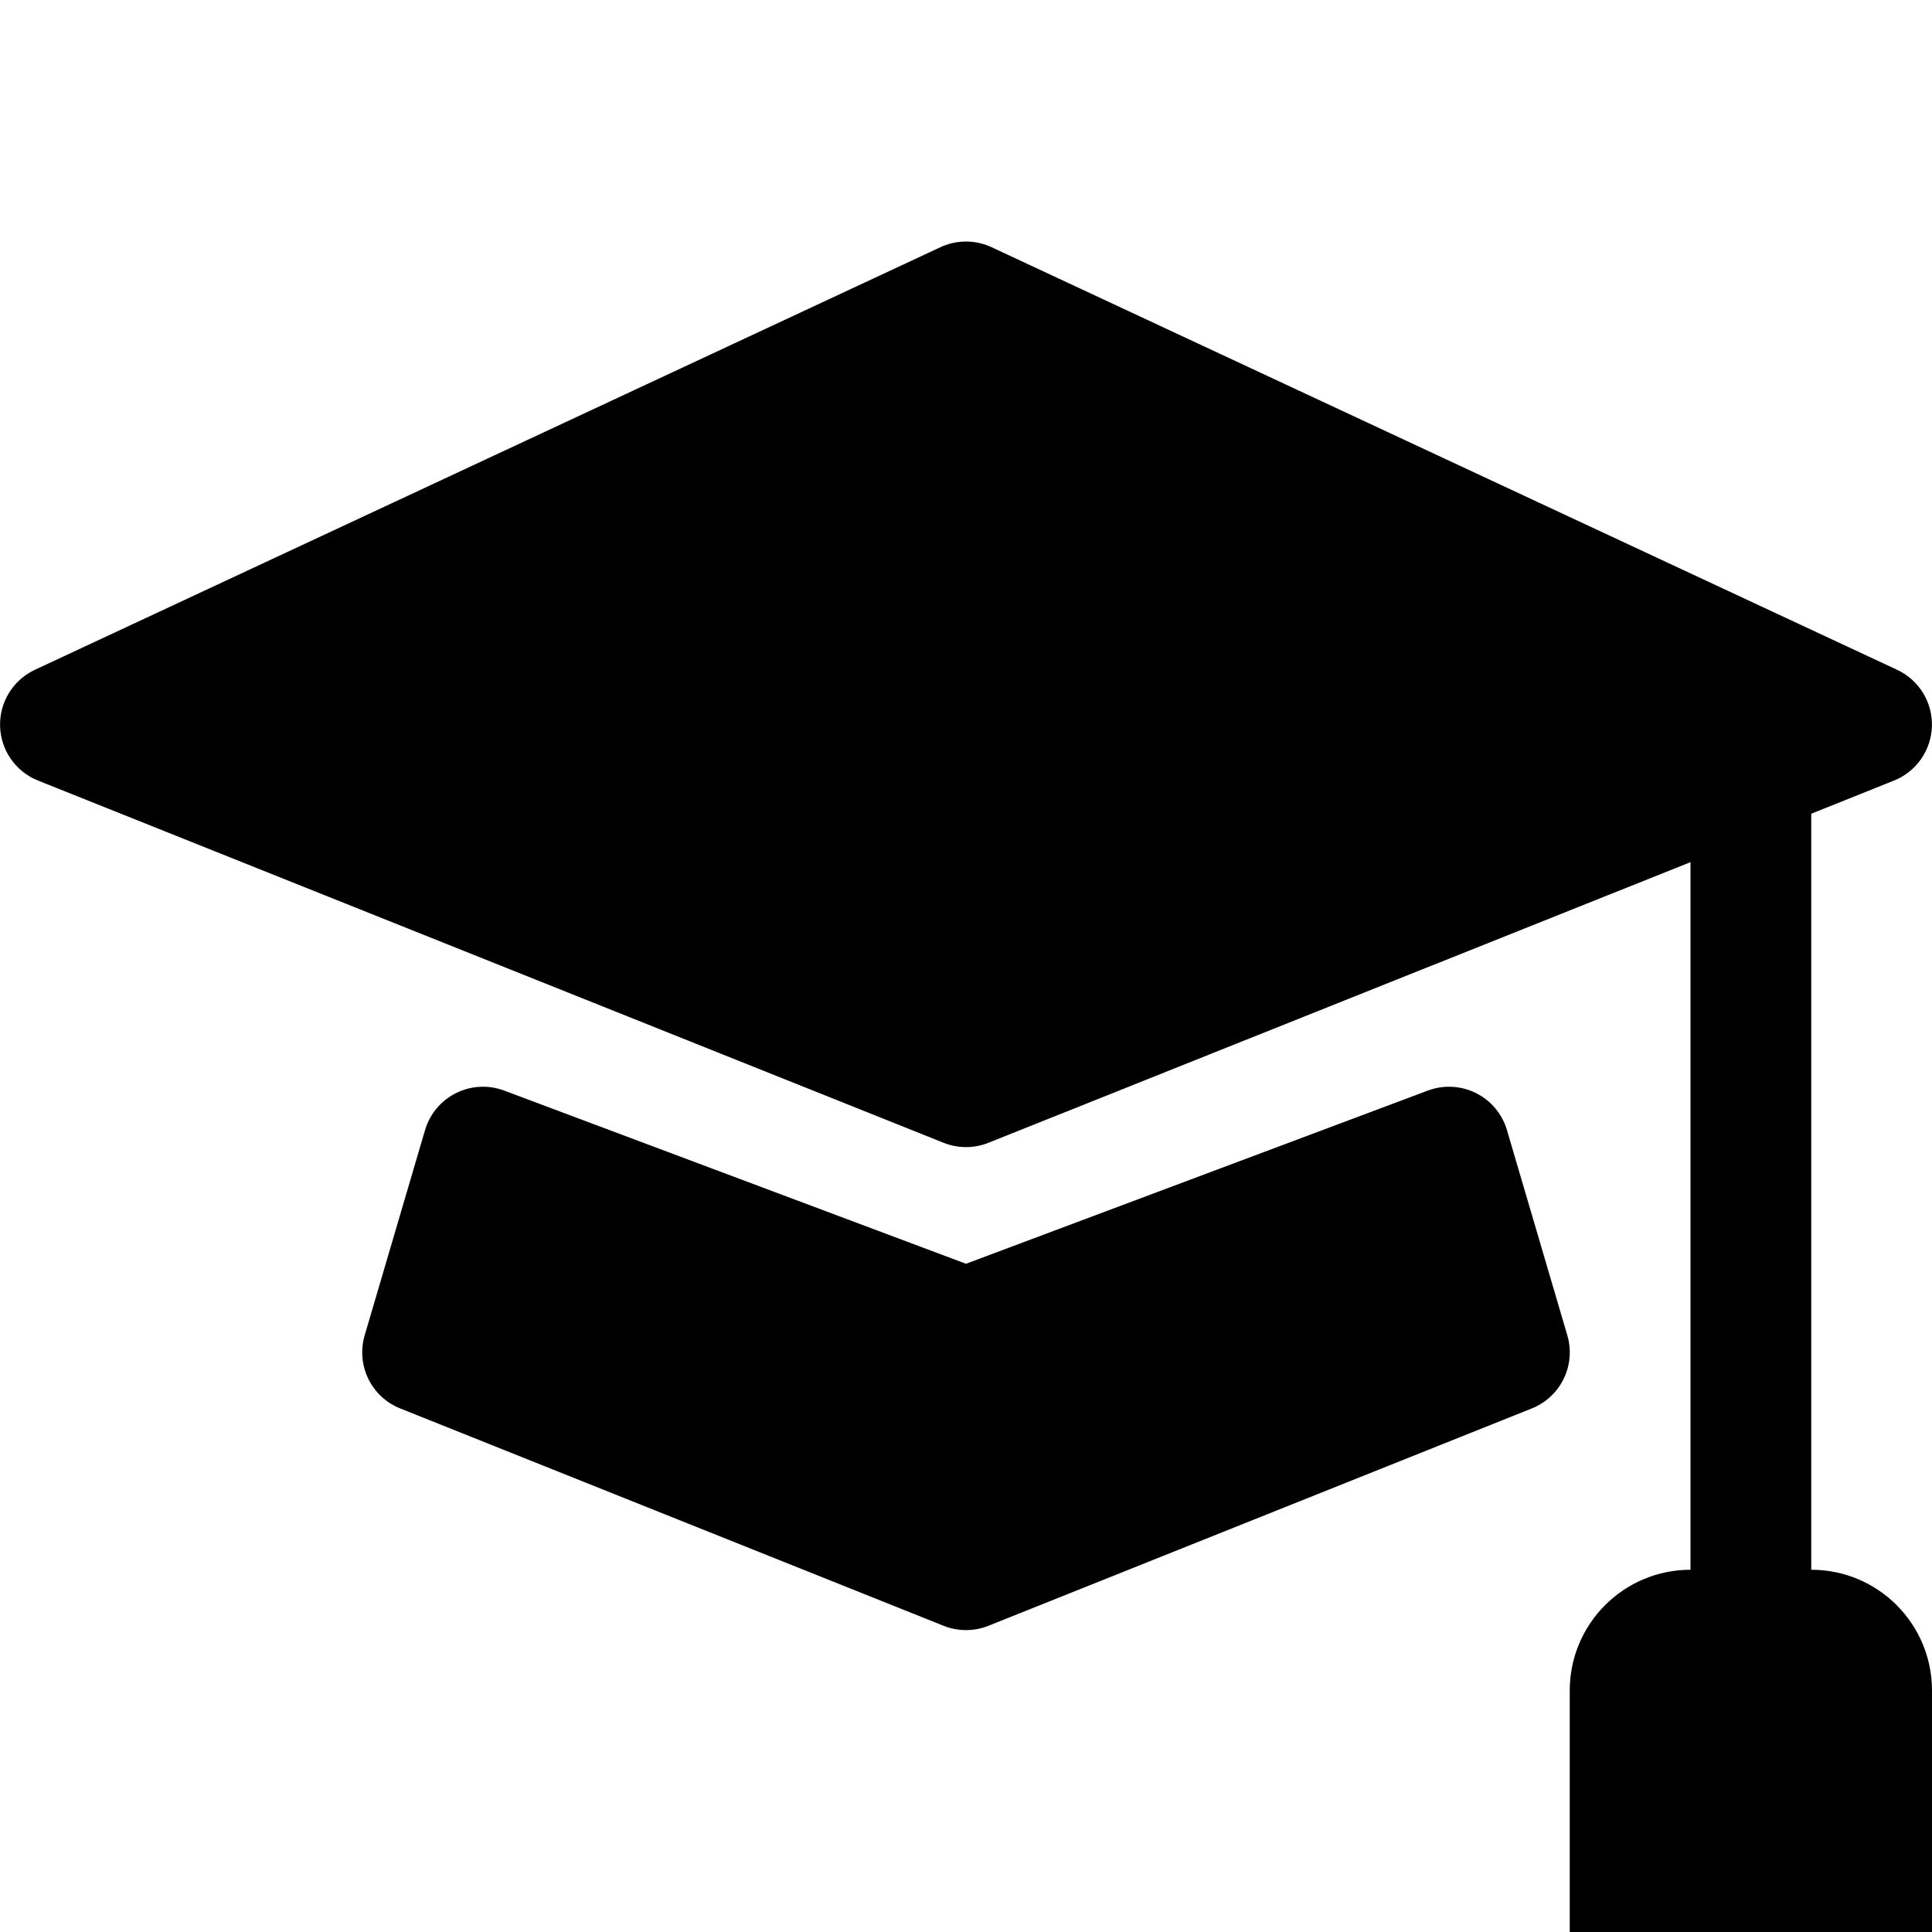
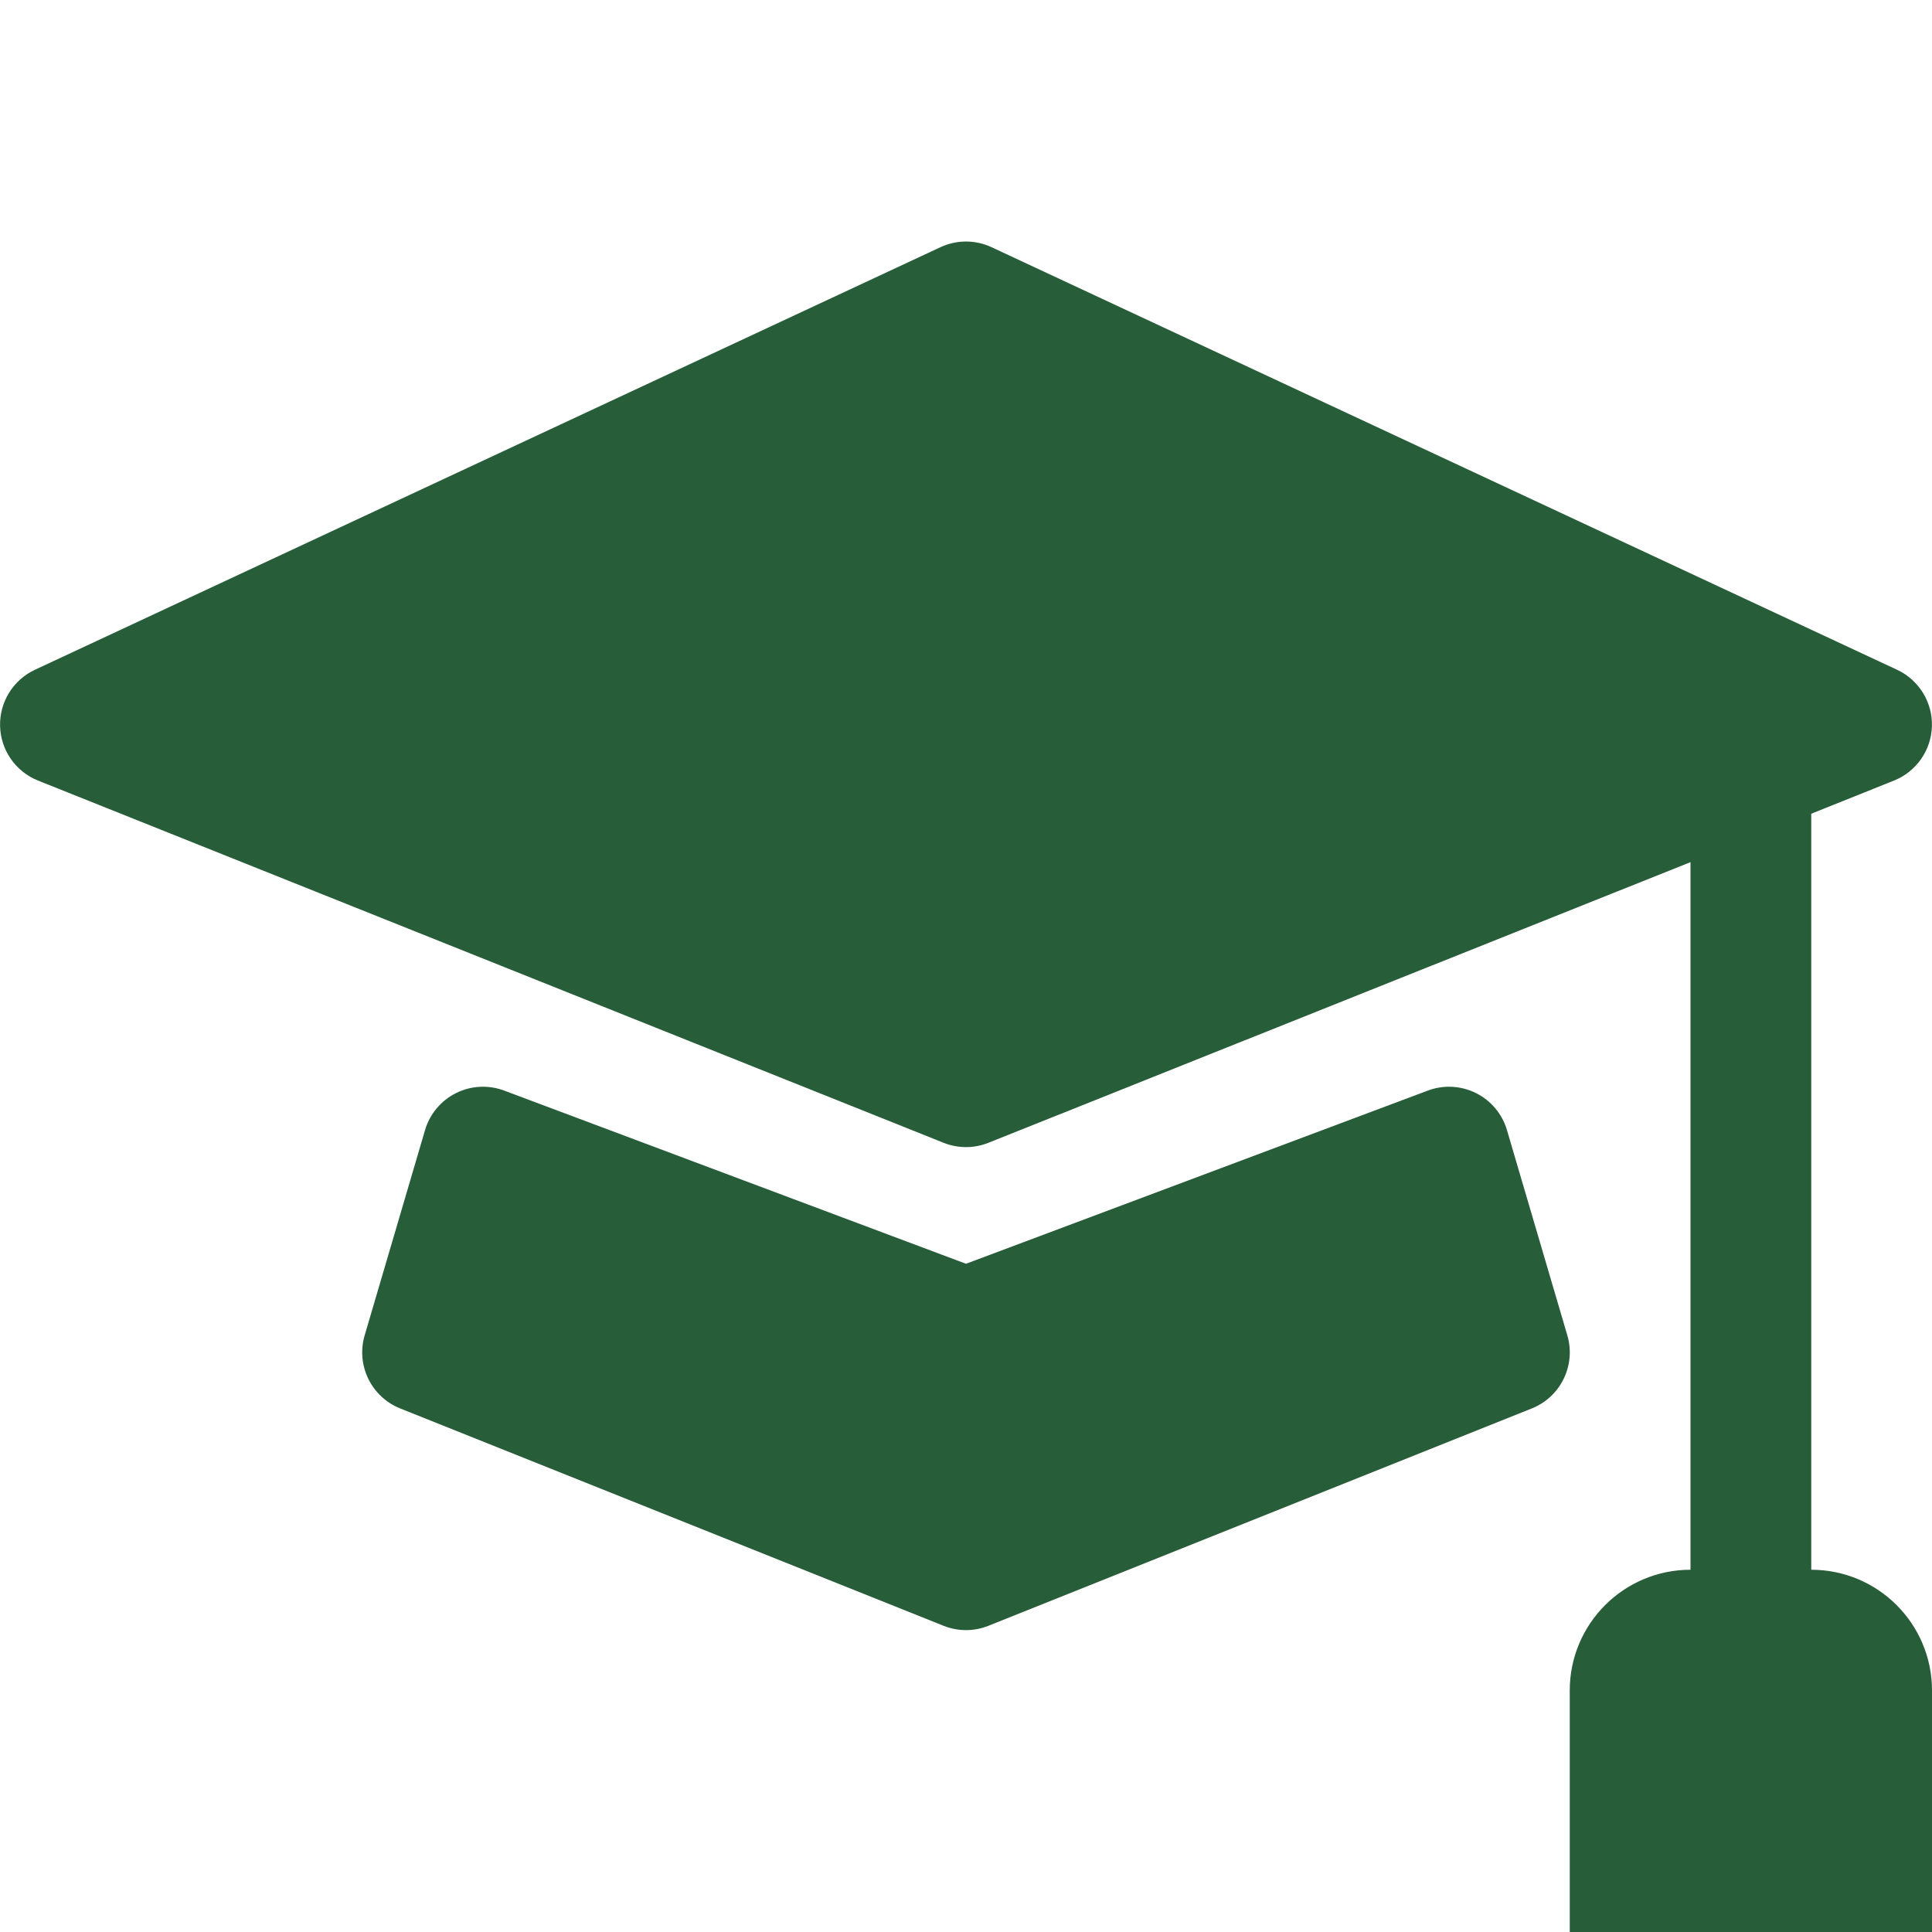
- <svg xmlns="http://www.w3.org/2000/svg" width="16" height="16" fill="currentColor" class="bi bi-mortarboard-fill" viewBox="0 0 16 16">
+ <svg xmlns="http://www.w3.org/2000/svg" width="16" height="16" fill="#275d38" class="bi bi-mortarboard-fill" viewBox="0 0 16 16">
  <path d="M8.211 2.047a.5.5 0 0 0-.422 0l-7.5 3.5a.5.5 0 0 0 .025.917l7.5 3a.5.5 0 0 0 .372 0L14 7.14V13a1 1 0 0 0-1 1v2h3v-2a1 1 0 0 0-1-1V6.739l.686-.275a.5.5 0 0 0 .025-.917z" />
  <path d="M4.176 9.032a.5.5 0 0 0-.656.327l-.5 1.7a.5.5 0 0 0 .294.605l4.5 1.8a.5.5 0 0 0 .372 0l4.5-1.8a.5.5 0 0 0 .294-.605l-.5-1.7a.5.5 0 0 0-.656-.327L8 10.466z" />
</svg>
